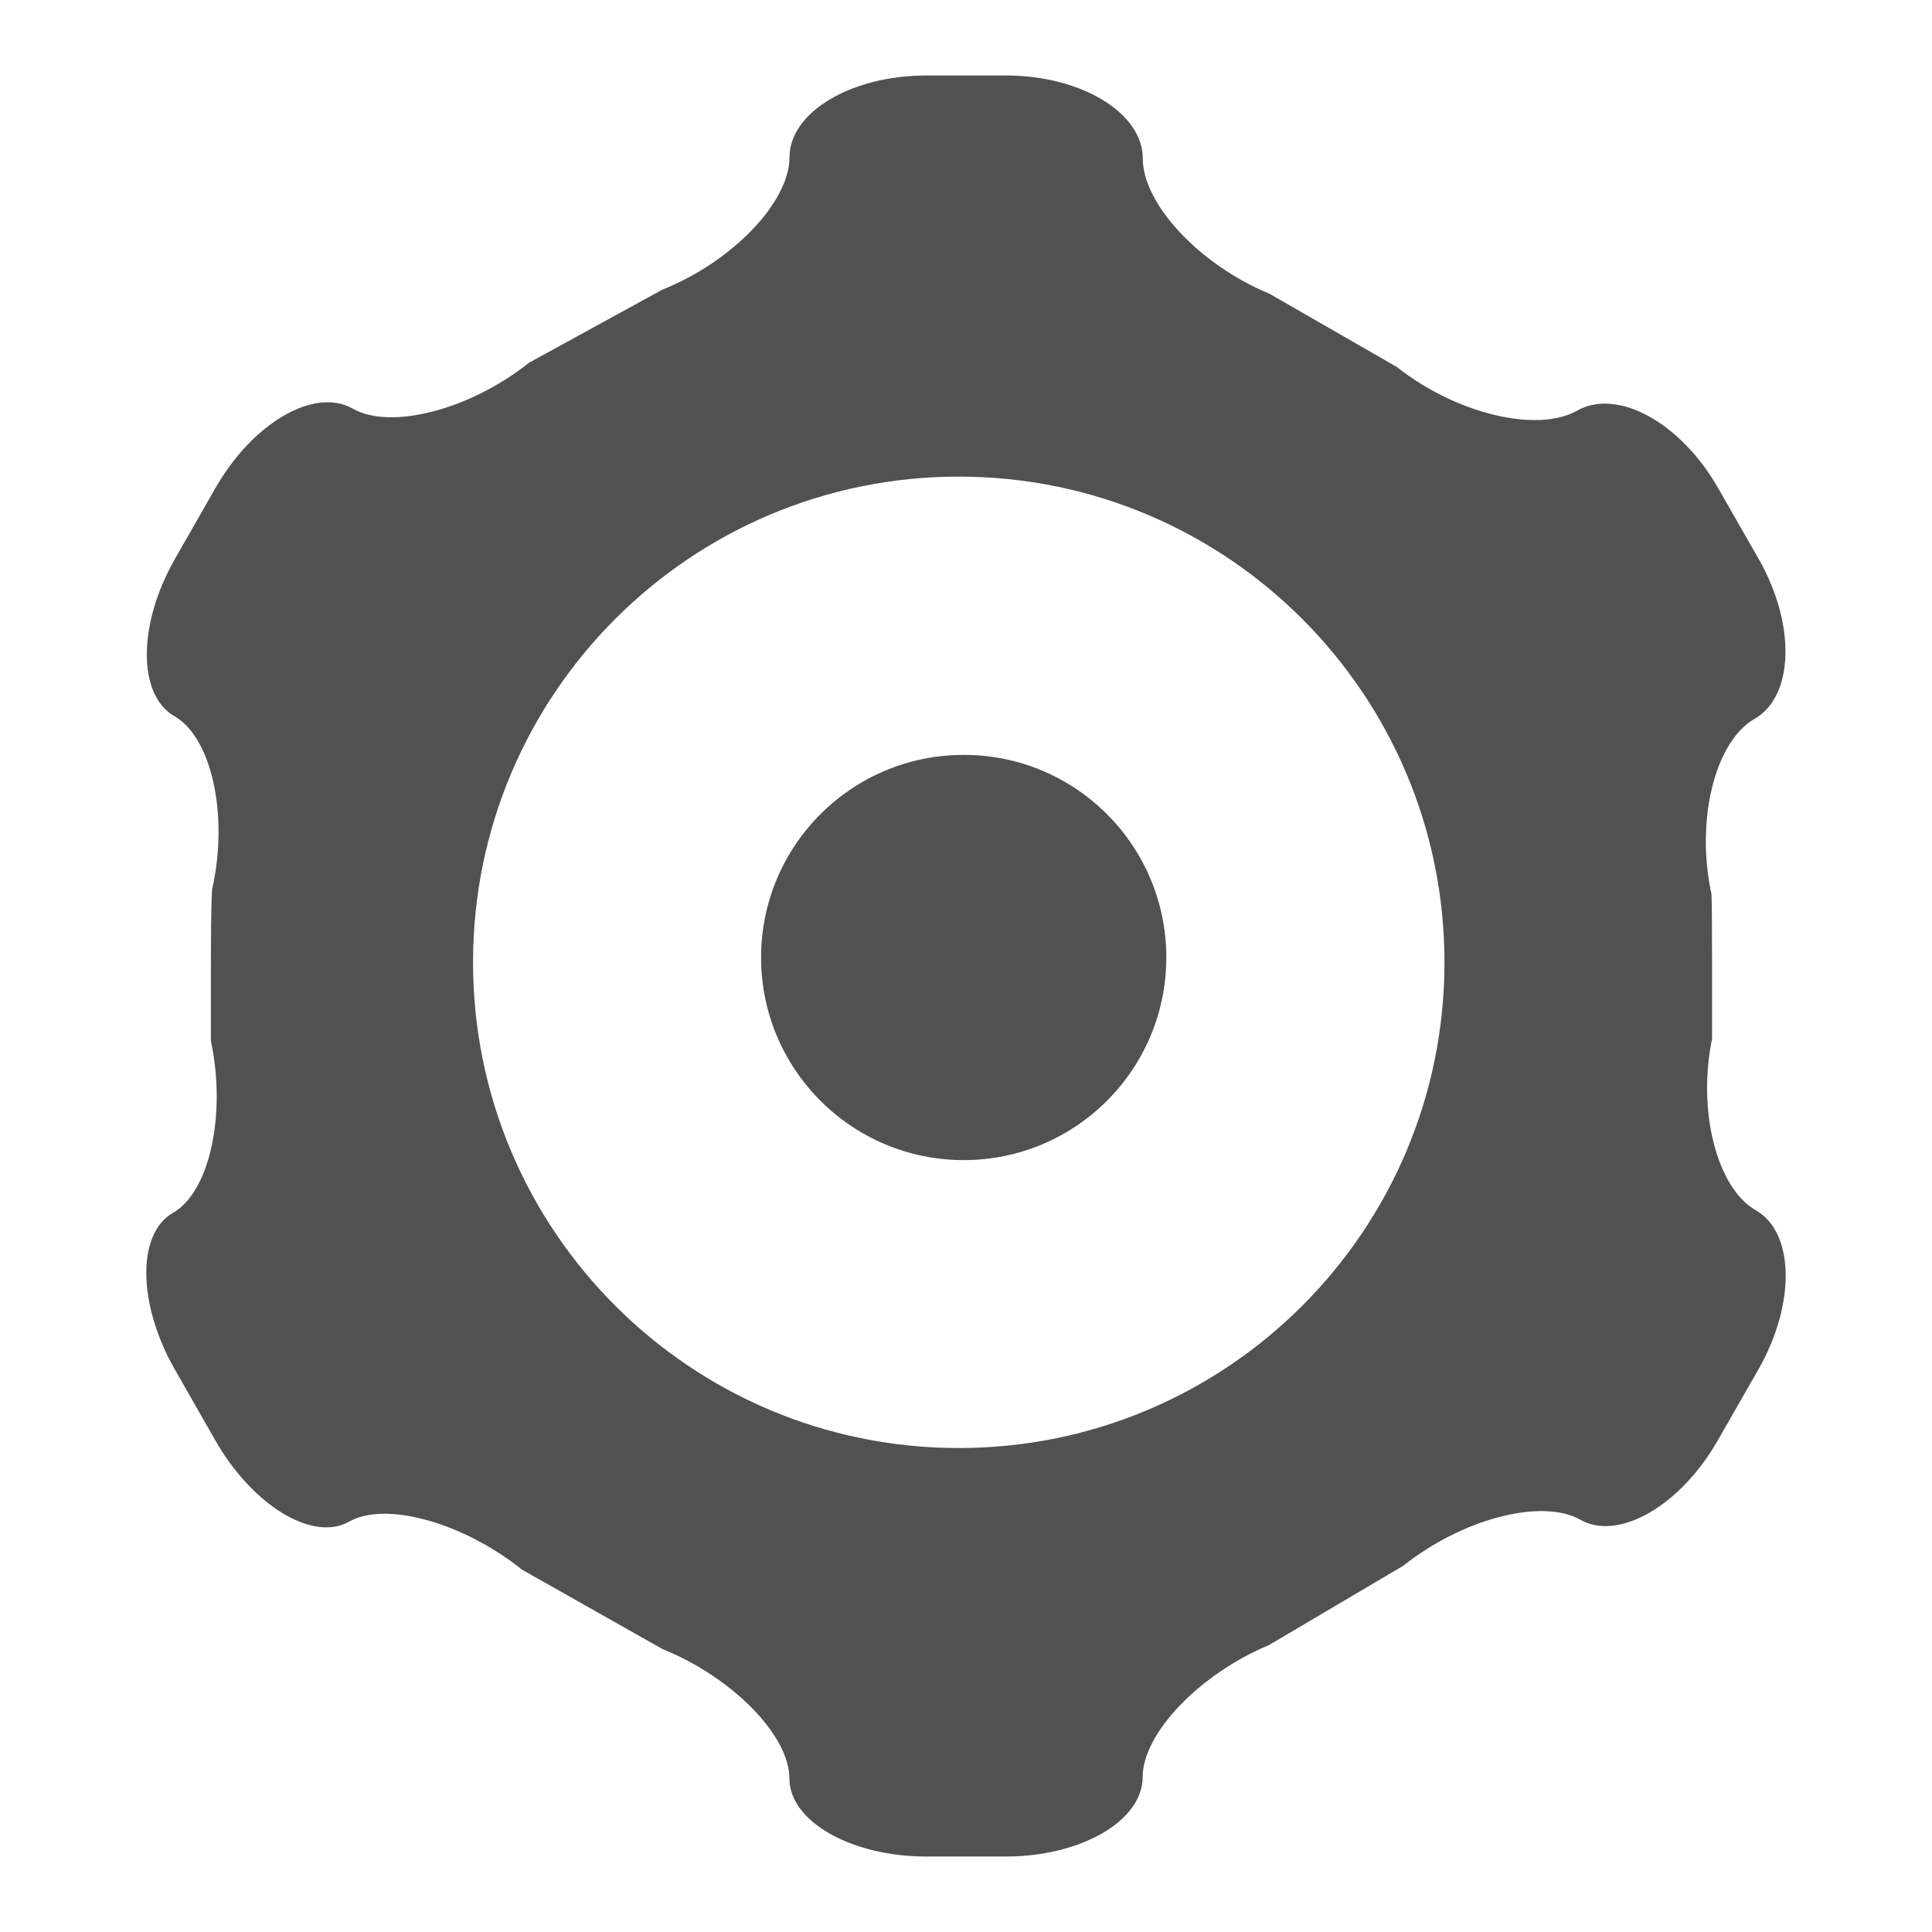
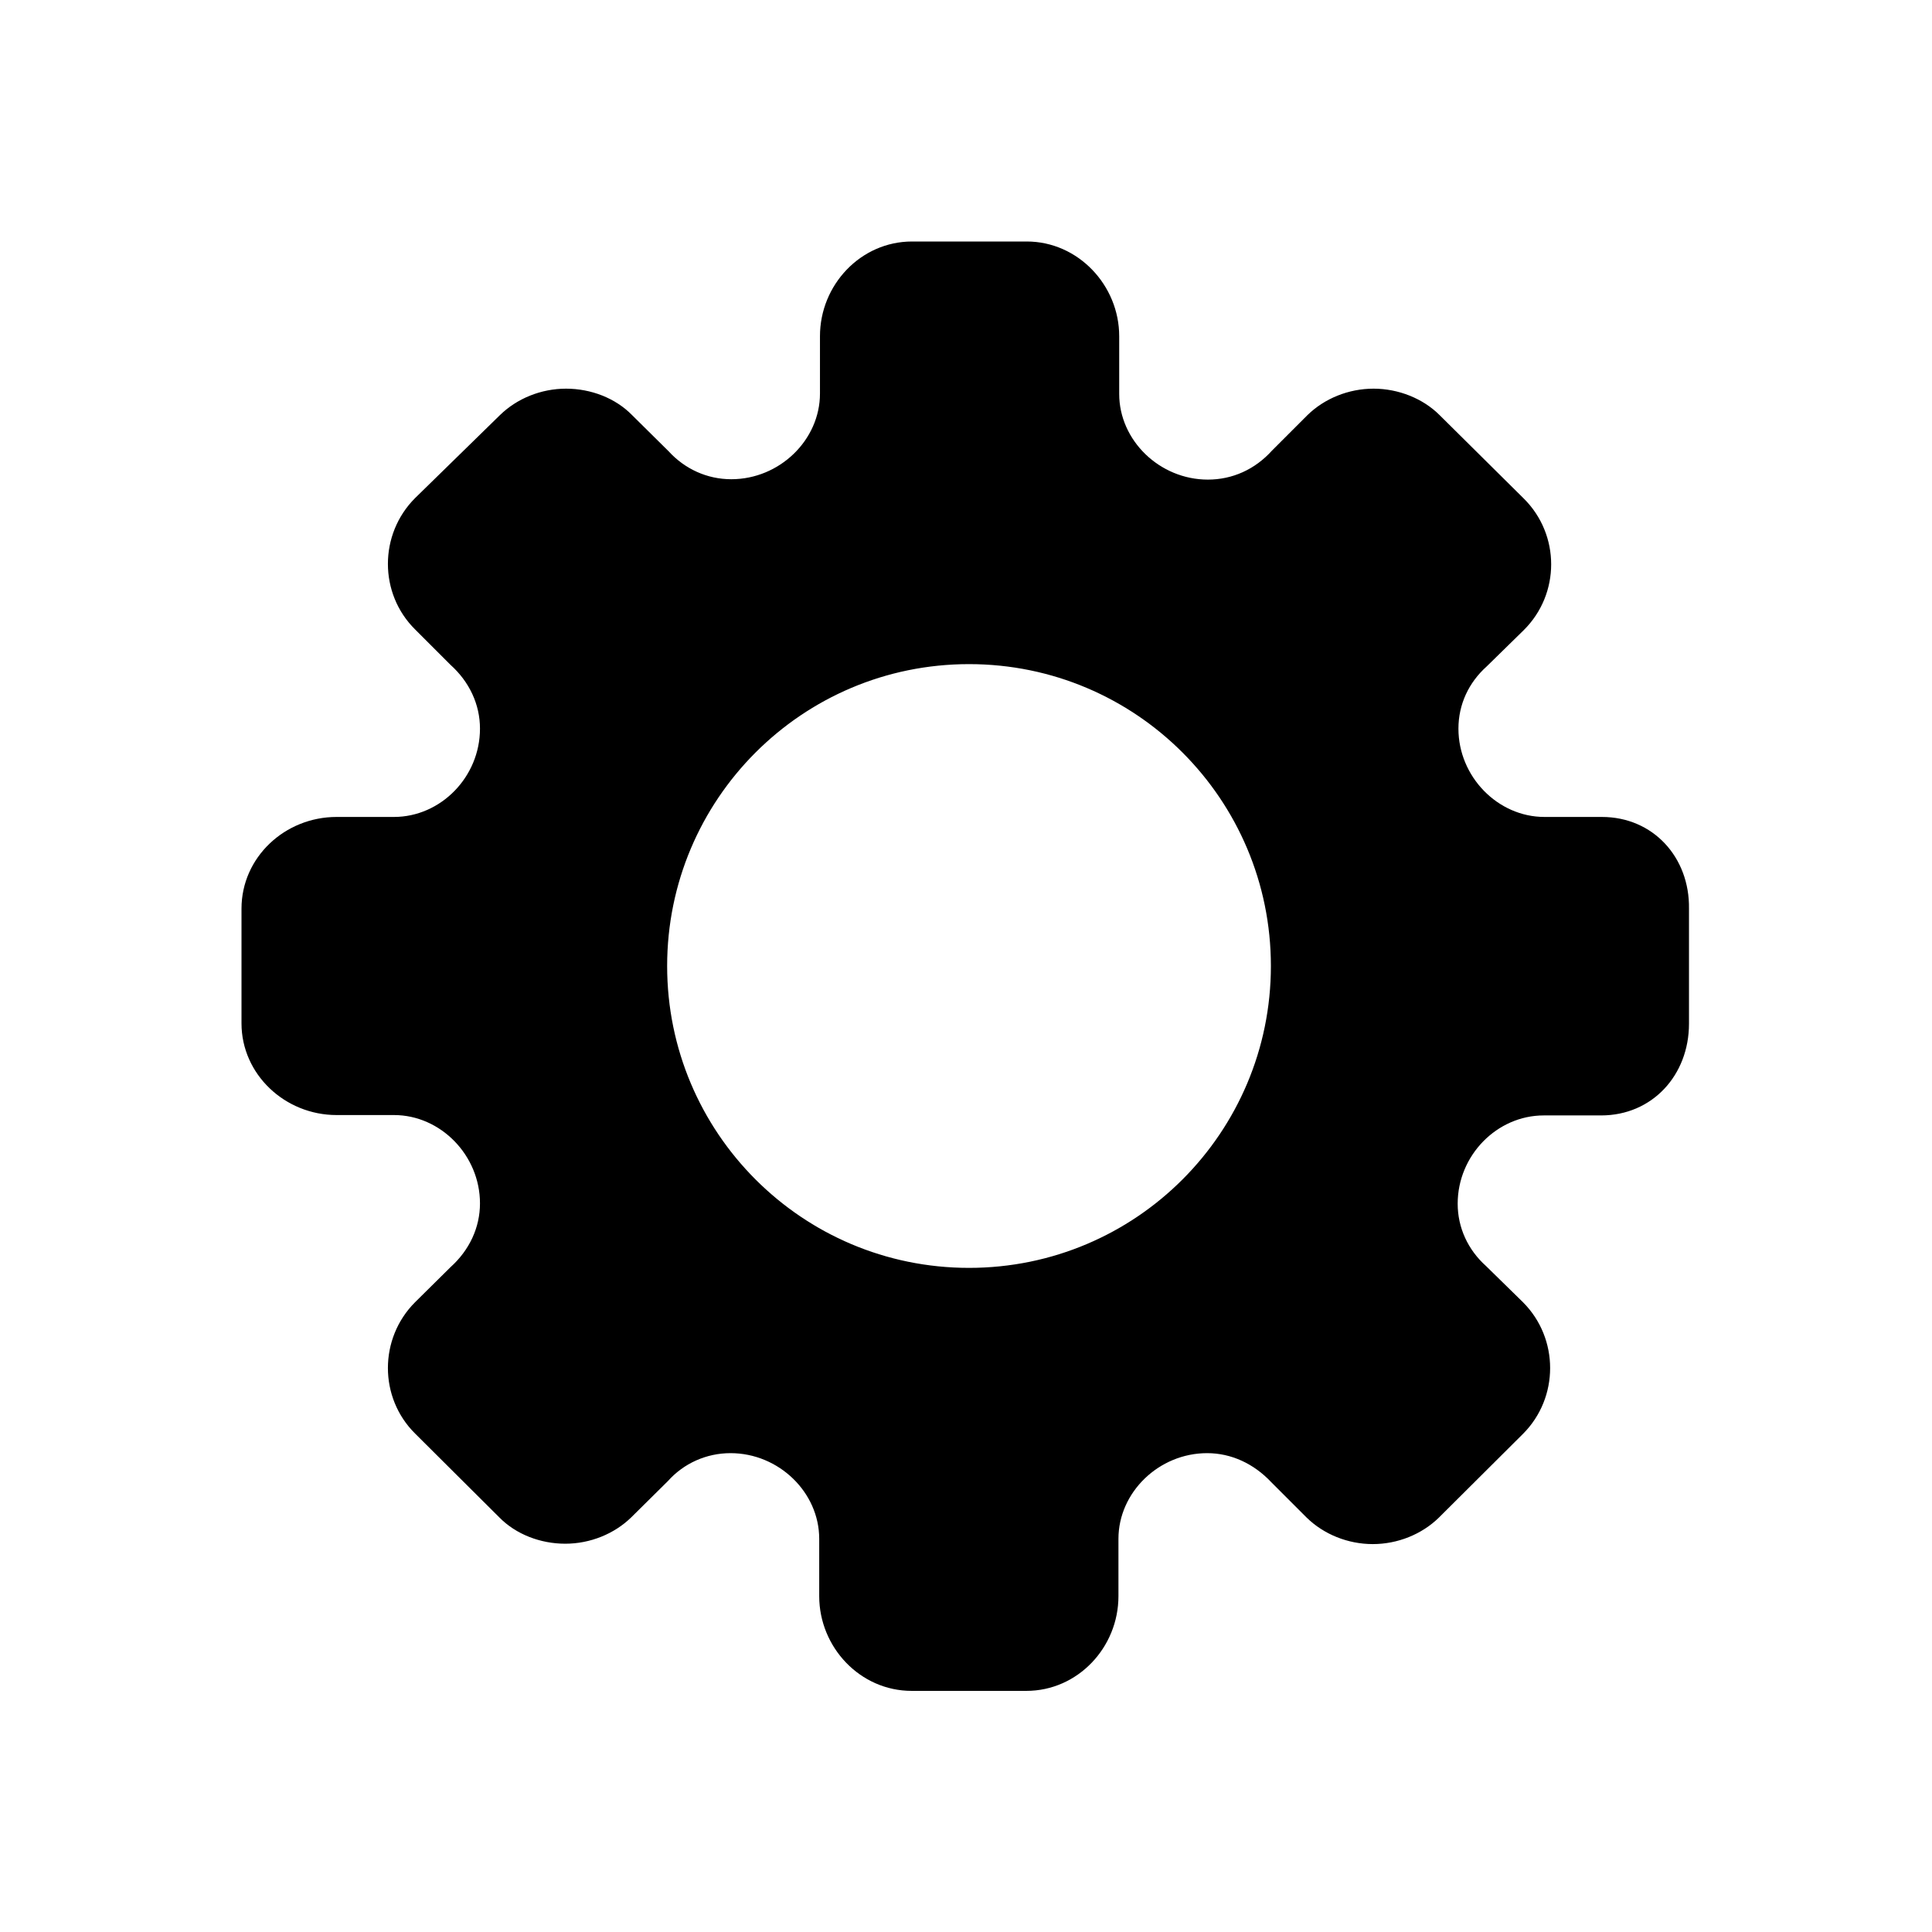
- <svg xmlns="http://www.w3.org/2000/svg" enable-background="new 0 0 32 32" height="32px" id="Layer_1" version="1.1" viewBox="0 0 32 32" width="32px" xml:space="preserve">
-   <g>
-     <g>
-       <path d="M29.08,20.045c-0.644-0.369-0.969-1.646-0.723-2.838c0,0,0,0,0-1.148c0-1.204-0.01-1.252-0.01-1.252    c-0.265-1.219,0.057-2.524,0.713-2.9c0.656-0.375,0.687-1.568,0.068-2.651l-0.67-1.171C27.84,7,26.789,6.423,26.123,6.801    c-0.664,0.376-2.009,0.052-2.987-0.723l-2.11-1.213c-1.153-0.476-2.098-1.483-2.098-2.24S17.906,1.25,16.659,1.25h-1.313    c-1.248,0-2.269,0.609-2.269,1.354c0,0.744-0.949,1.732-2.107,2.194l-2.208,1.21c-0.976,0.778-2.29,1.12-2.92,0.76    C5.21,6.409,4.188,7,3.568,8.084L2.899,9.255c-0.62,1.083-0.623,2.258-0.008,2.609c0.615,0.352,0.897,1.637,0.625,2.854    c0,0-0.023,0.104-0.023,1.339c0,1.18,0,1.184,0,1.184c0.259,1.22-0.022,2.5-0.626,2.846c-0.603,0.344-0.59,1.512,0.029,2.596    l0.669,1.172c0.619,1.084,1.618,1.689,2.218,1.348c0.601-0.344,1.89,0.015,2.864,0.796l2.323,1.313    c1.157,0.467,2.105,1.431,2.105,2.144c0,0.711,1.021,1.294,2.269,1.294h1.313c1.248,0,2.269-0.592,2.269-1.316    c0-0.724,0.942-1.707,2.095-2.188l2.226-1.315c0.977-0.778,2.293-1.119,2.928-0.76c0.633,0.361,1.658-0.23,2.277-1.314    l0.671-1.172C29.744,21.6,29.725,20.412,29.08,20.045z M15.88,23.984c-4.444,0-8.045-3.602-8.045-8.045    c0-4.443,3.602-8.045,8.045-8.045c4.443,0,8.045,3.603,8.045,8.045C23.926,20.383,20.323,23.984,15.88,23.984z" fill="#515151" />
-     </g>
-     <g>
-       <circle cx="15.962" cy="15.859" fill="#515151" r="3.356" />
-     </g>
-   </g>
+ <svg xmlns="http://www.w3.org/2000/svg" height="512px" id="Layer_1" style="enable-background:new 0 0 512 512;" version="1.1" viewBox="0 0 512 512" width="512px" xml:space="preserve">
+   <path d="M424.5,216.5h-15.2c-12.4,0-22.8-10.7-22.8-23.4c0-6.4,2.7-12.2,7.5-16.5l9.8-9.6c9.7-9.6,9.7-25.3,0-34.9l-22.3-22.1  c-4.4-4.4-10.9-7-17.5-7c-6.6,0-13,2.6-17.5,7l-9.4,9.4c-4.5,5-10.5,7.7-17,7.7c-12.8,0-23.5-10.4-23.5-22.7V89.1  c0-13.5-10.9-25.1-24.5-25.1h-30.4c-13.6,0-24.4,11.5-24.4,25.1v15.2c0,12.3-10.7,22.7-23.5,22.7c-6.4,0-12.3-2.7-16.6-7.4l-9.7-9.6  c-4.4-4.5-10.9-7-17.5-7s-13,2.6-17.5,7L110,132c-9.6,9.6-9.6,25.3,0,34.8l9.4,9.4c5,4.5,7.8,10.5,7.8,16.9  c0,12.8-10.4,23.4-22.8,23.4H89.2c-13.7,0-25.2,10.7-25.2,24.3V256v15.2c0,13.5,11.5,24.3,25.2,24.3h15.2  c12.4,0,22.8,10.7,22.8,23.4c0,6.4-2.8,12.4-7.8,16.9l-9.4,9.3c-9.6,9.6-9.6,25.3,0,34.8l22.3,22.2c4.4,4.5,10.9,7,17.5,7  c6.6,0,13-2.6,17.5-7l9.7-9.6c4.2-4.7,10.2-7.4,16.6-7.4c12.8,0,23.5,10.4,23.5,22.7v15.2c0,13.5,10.8,25.1,24.5,25.1h30.4  c13.6,0,24.4-11.5,24.4-25.1v-15.2c0-12.3,10.7-22.7,23.5-22.7c6.4,0,12.4,2.8,17,7.7l9.4,9.4c4.5,4.4,10.9,7,17.5,7  c6.6,0,13-2.6,17.5-7l22.3-22.2c9.6-9.6,9.6-25.3,0-34.9l-9.8-9.6c-4.8-4.3-7.5-10.2-7.5-16.5c0-12.8,10.4-23.4,22.8-23.4h15.2  c13.6,0,23.3-10.7,23.3-24.3V256v-15.2C447.8,227.2,438.1,216.5,424.5,216.5z M336.8,256L336.8,256c0,44.1-35.7,80-80,80  c-44.3,0-80-35.9-80-80l0,0l0,0c0-44.1,35.7-80,80-80C301.1,176,336.8,211.9,336.8,256L336.8,256z" />
</svg>
